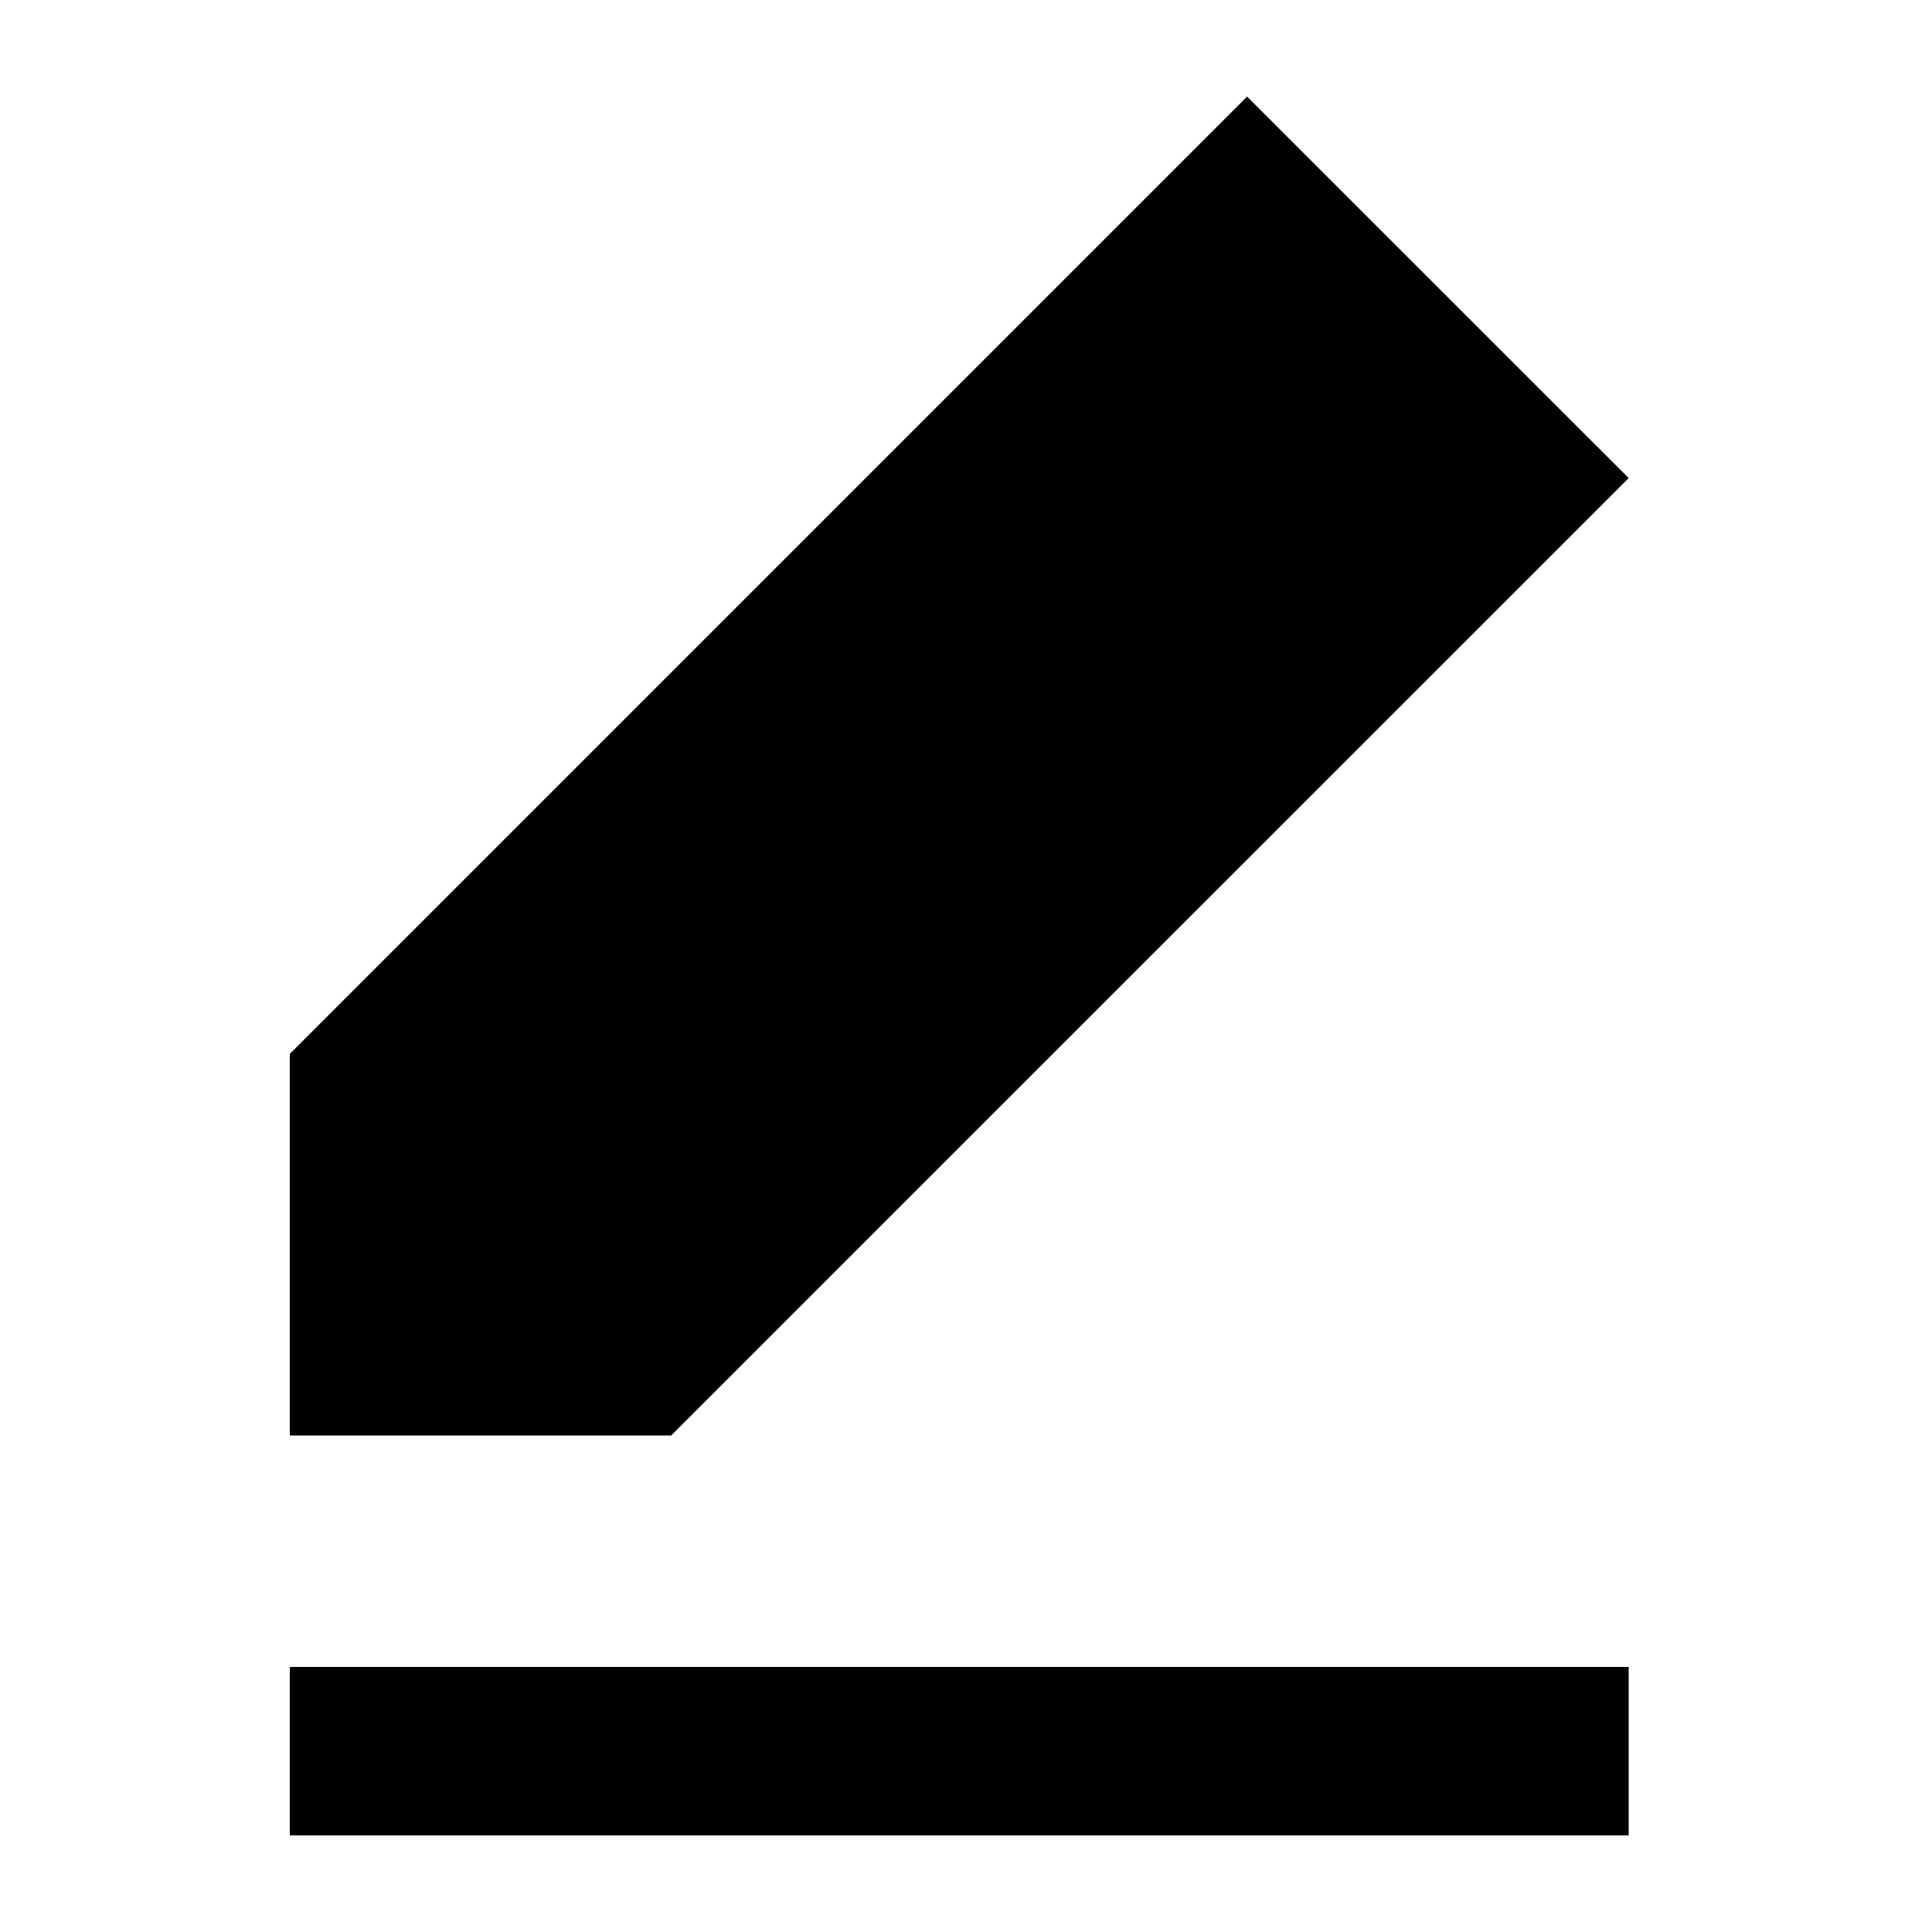
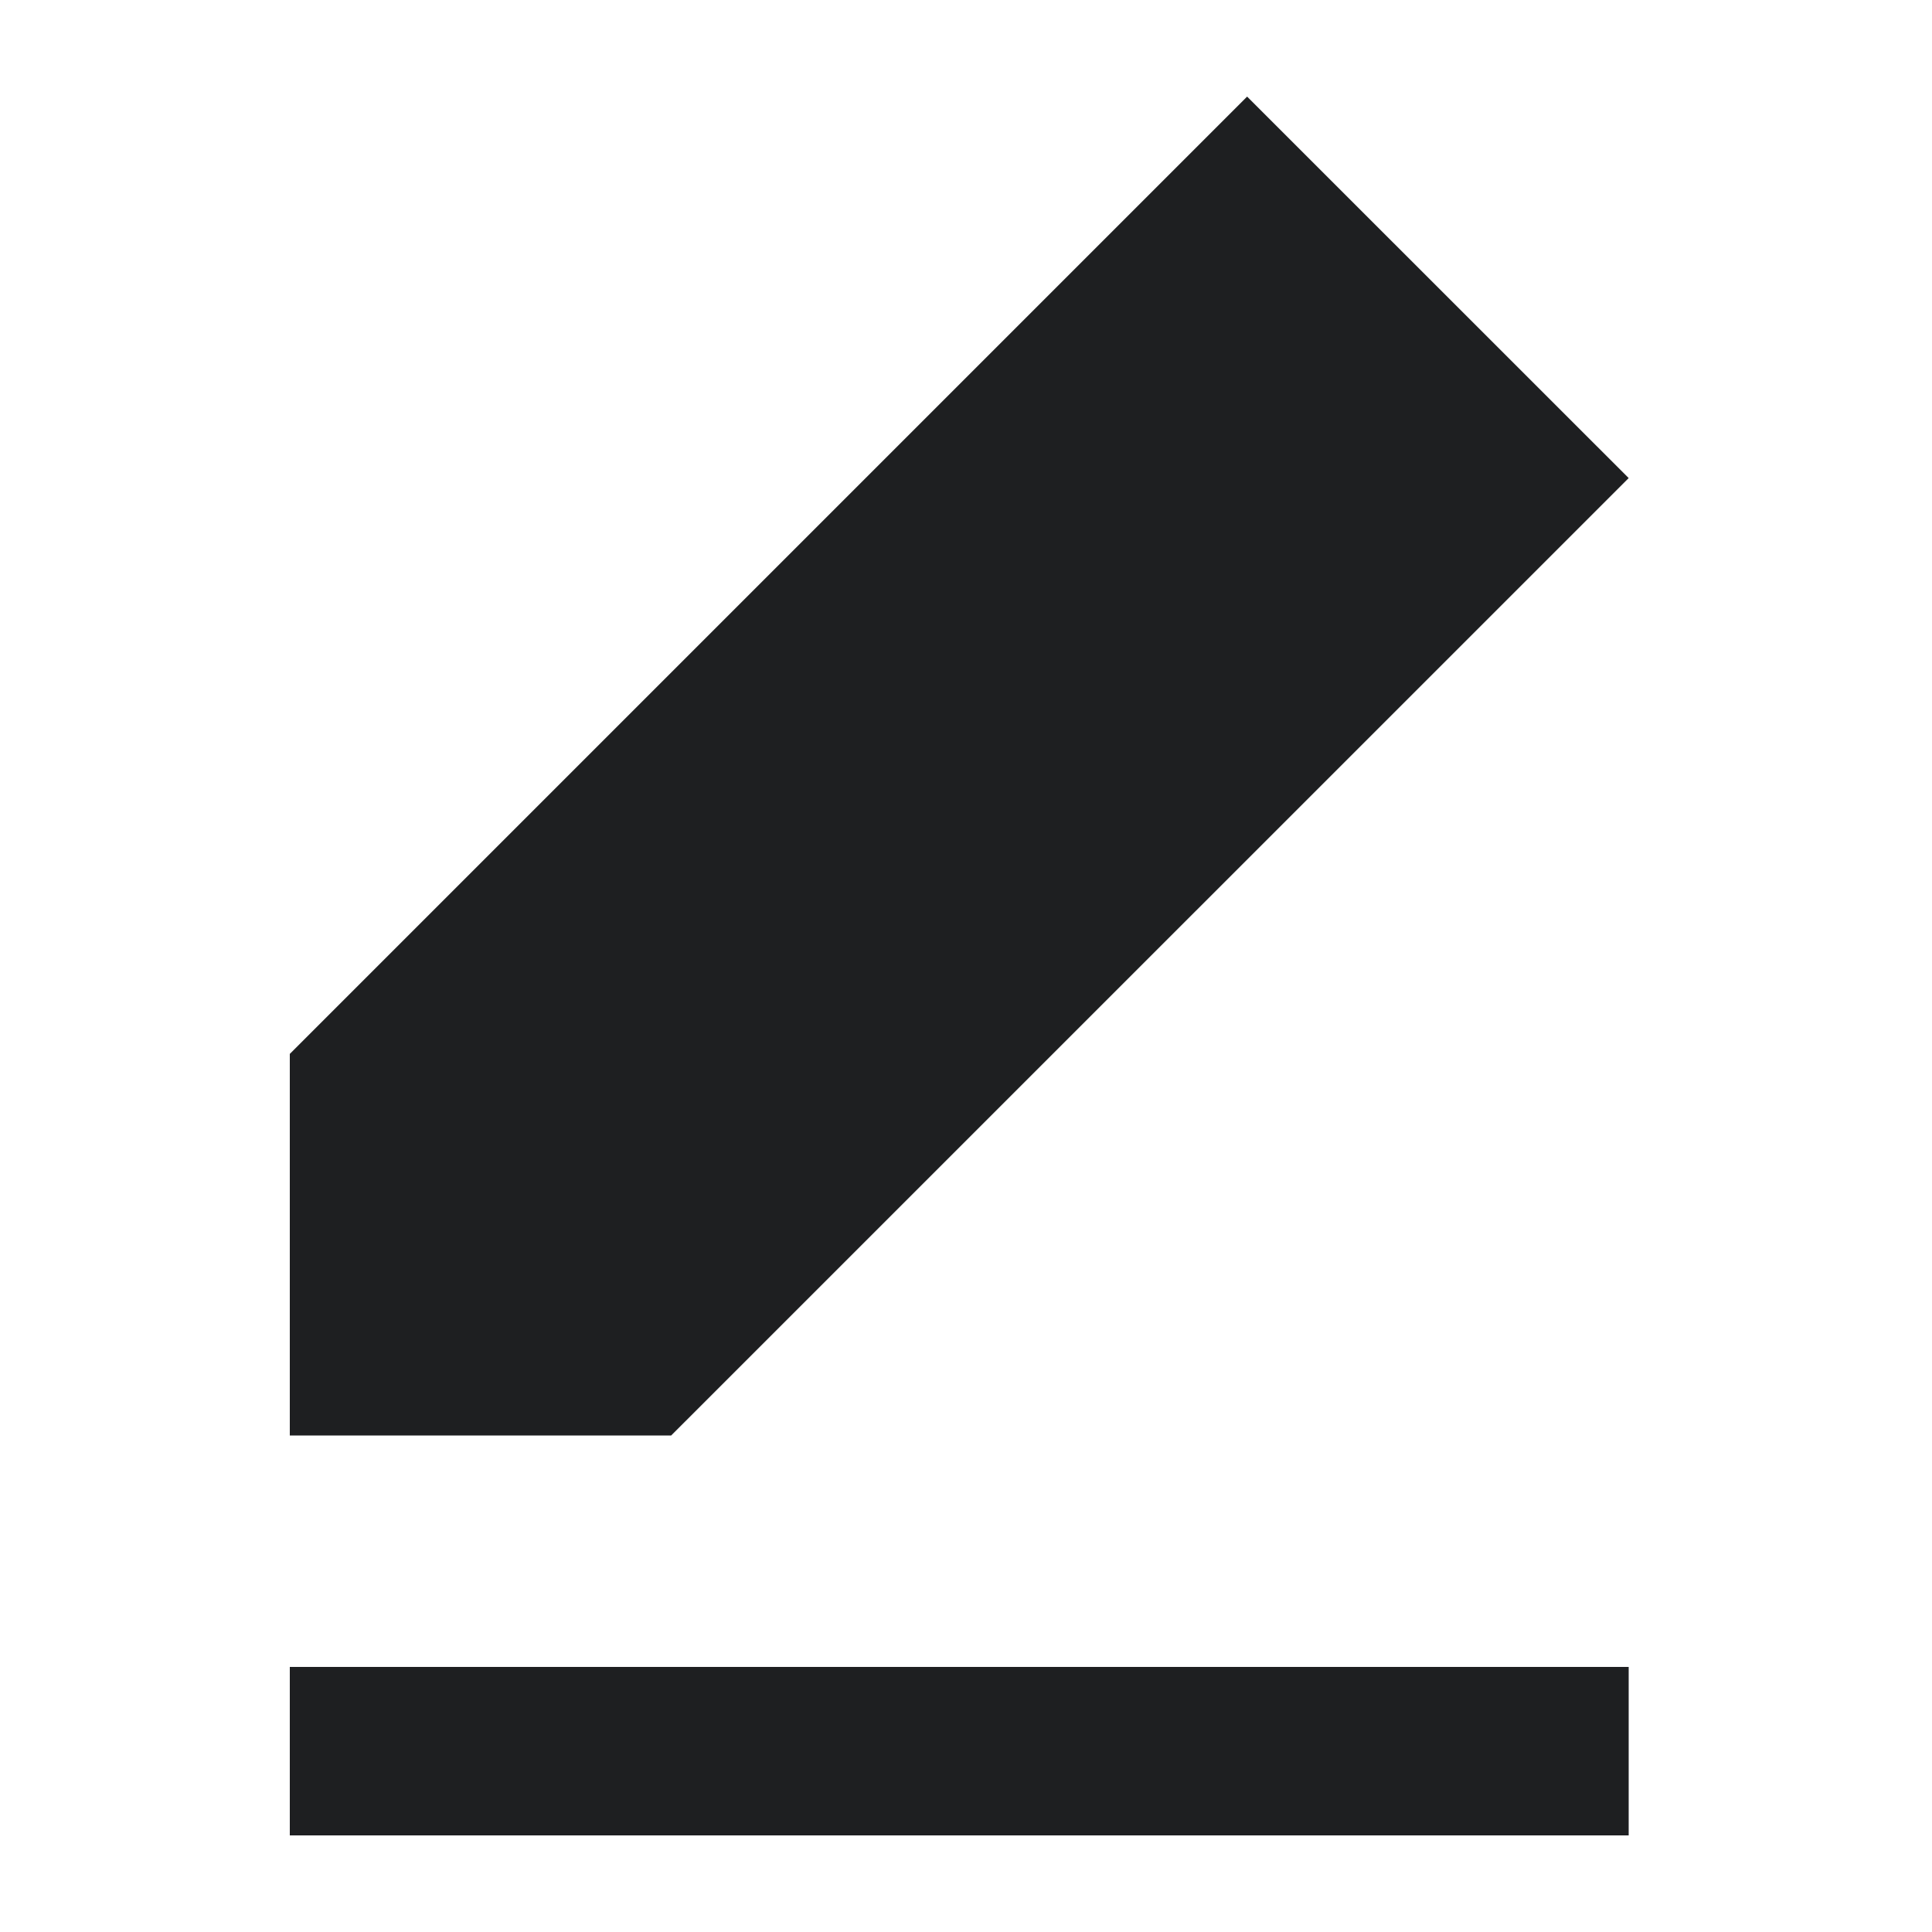
<svg xmlns="http://www.w3.org/2000/svg" width="20" height="20" viewBox="0 0 20 20">
-   <path fill="%BLACK%" fill-rule="nonzero" d="M16.86 19v-1.744H3V19h13.86zm-9.911-4.14H3v-3.95L12.91 1l3.95 3.949-9.911 9.91z" />
+   <path fill="/*%BLACK%*/ #1e1f21" fill-rule="nonzero" d="M16.86 19v-1.744H3V19h13.86zm-9.911-4.14H3v-3.95L12.91 1l3.95 3.949-9.911 9.91z" />
</svg>
